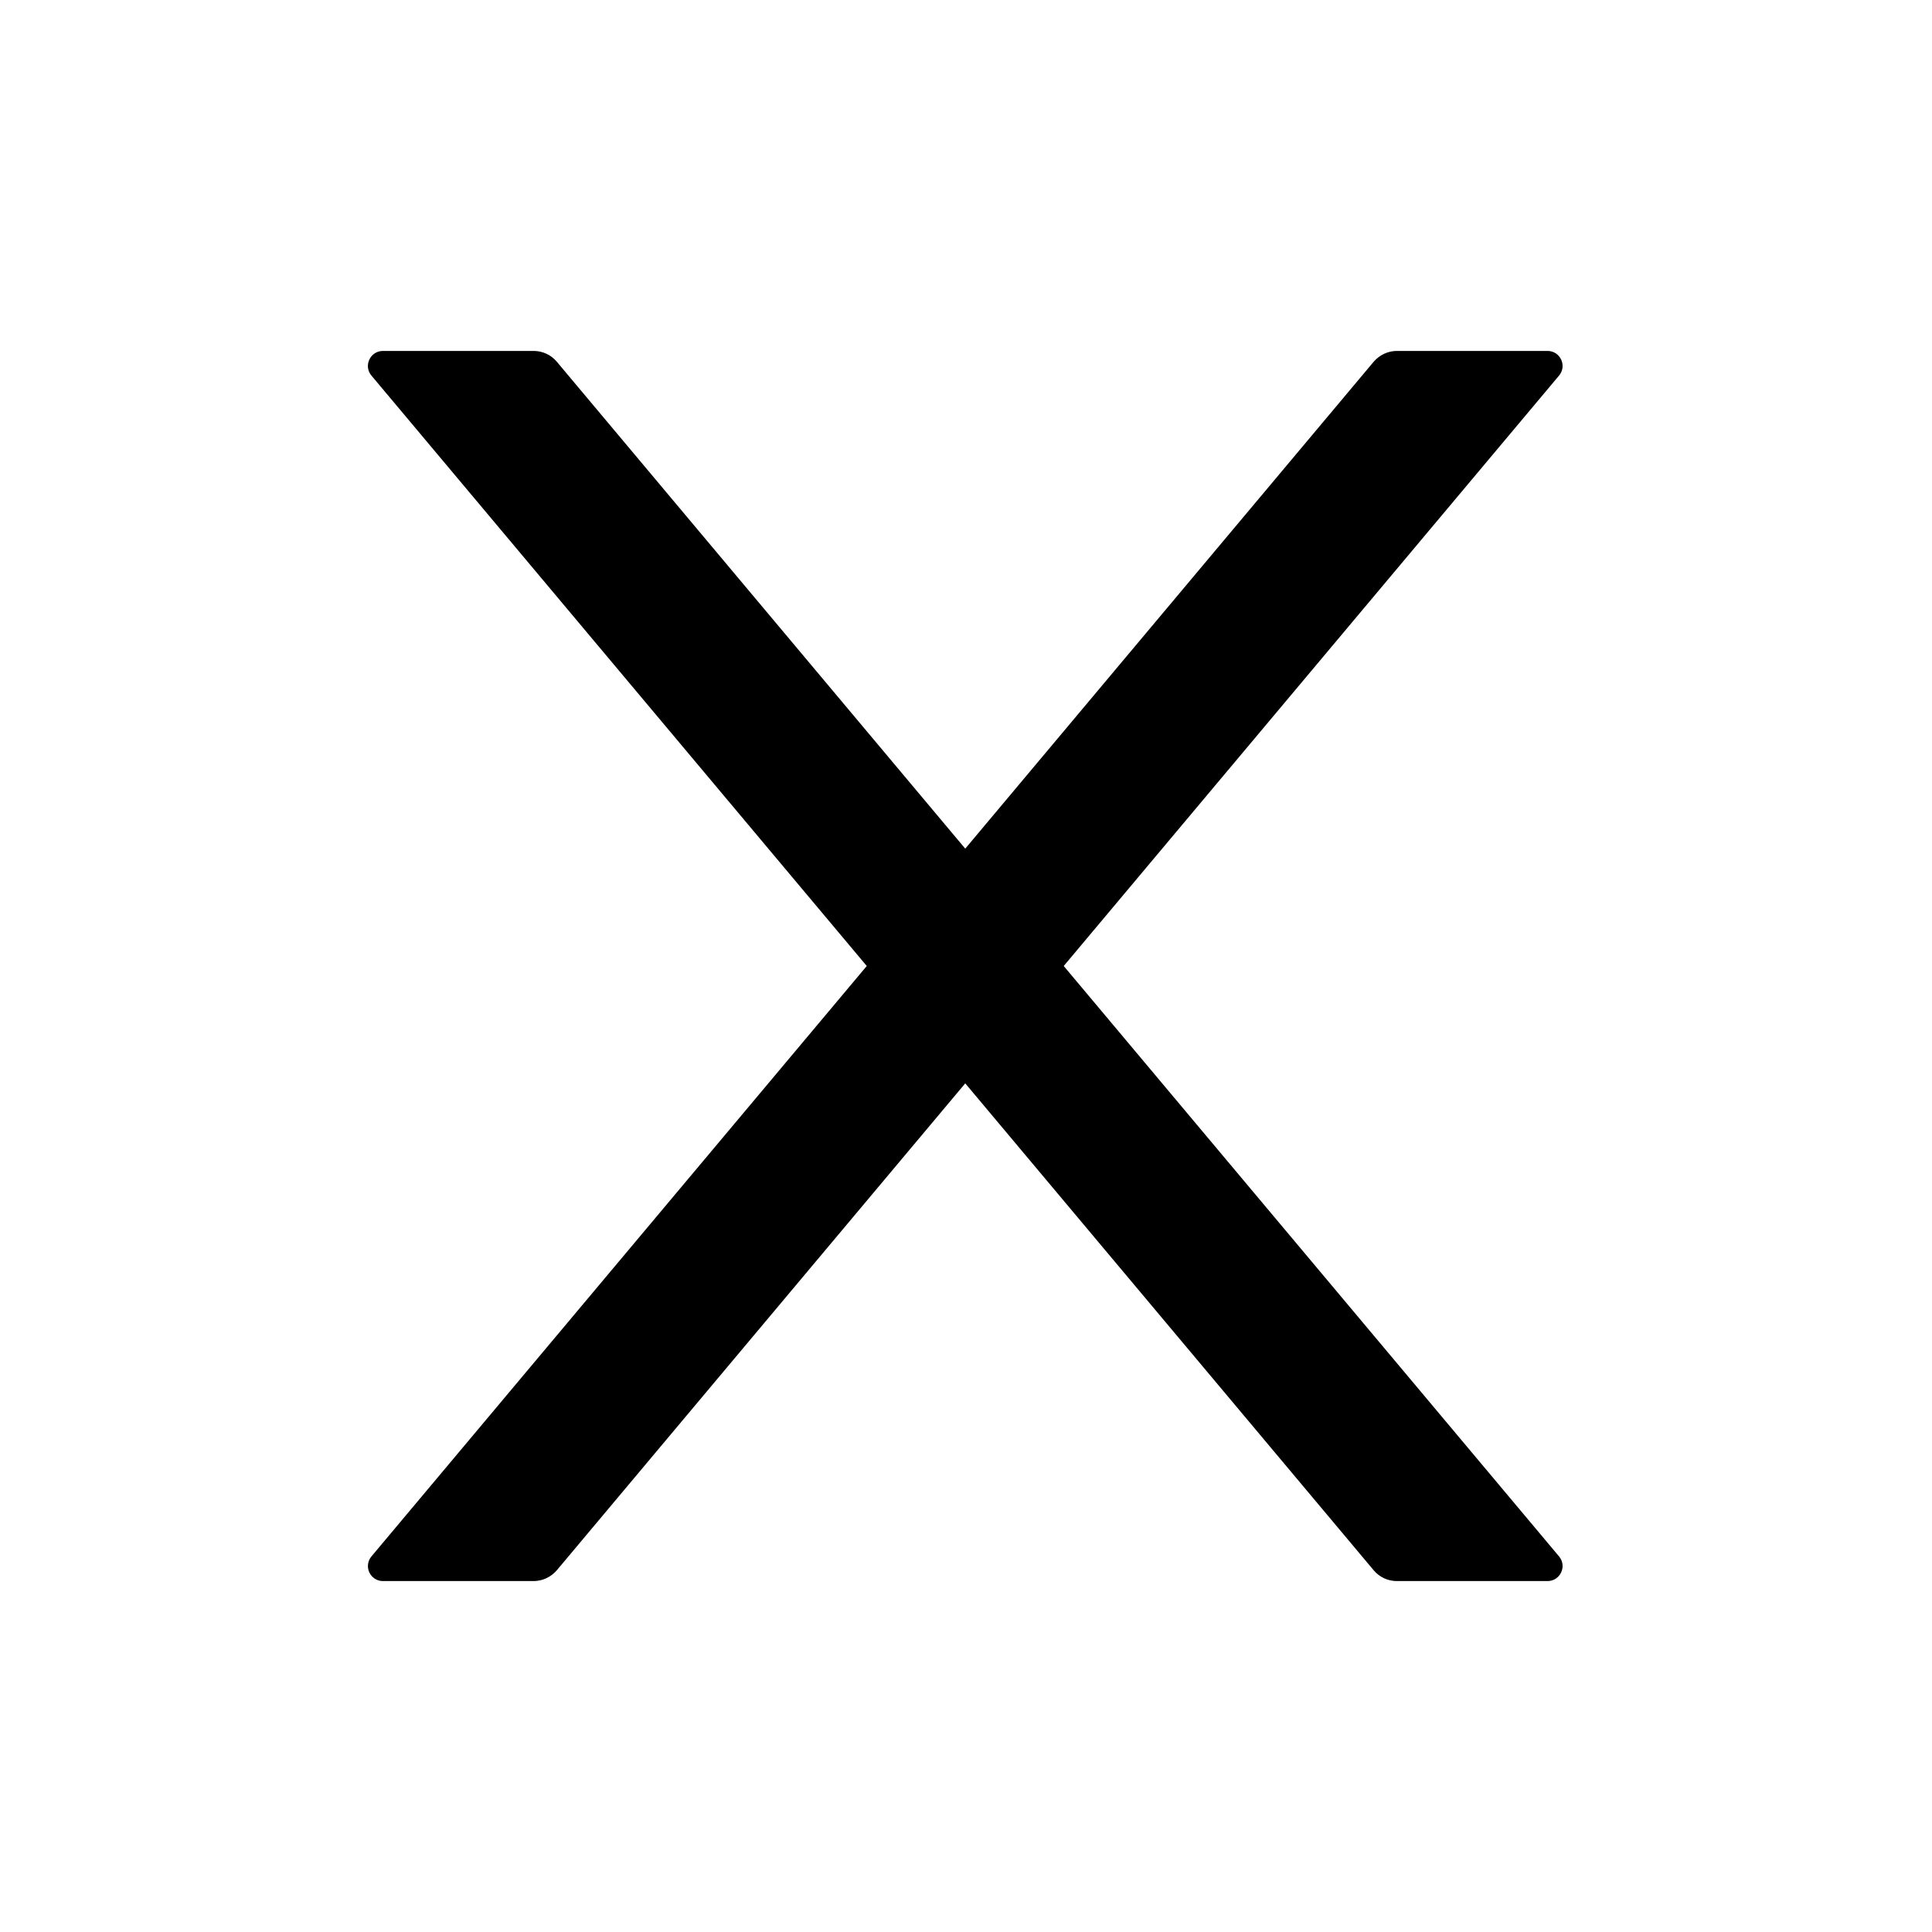
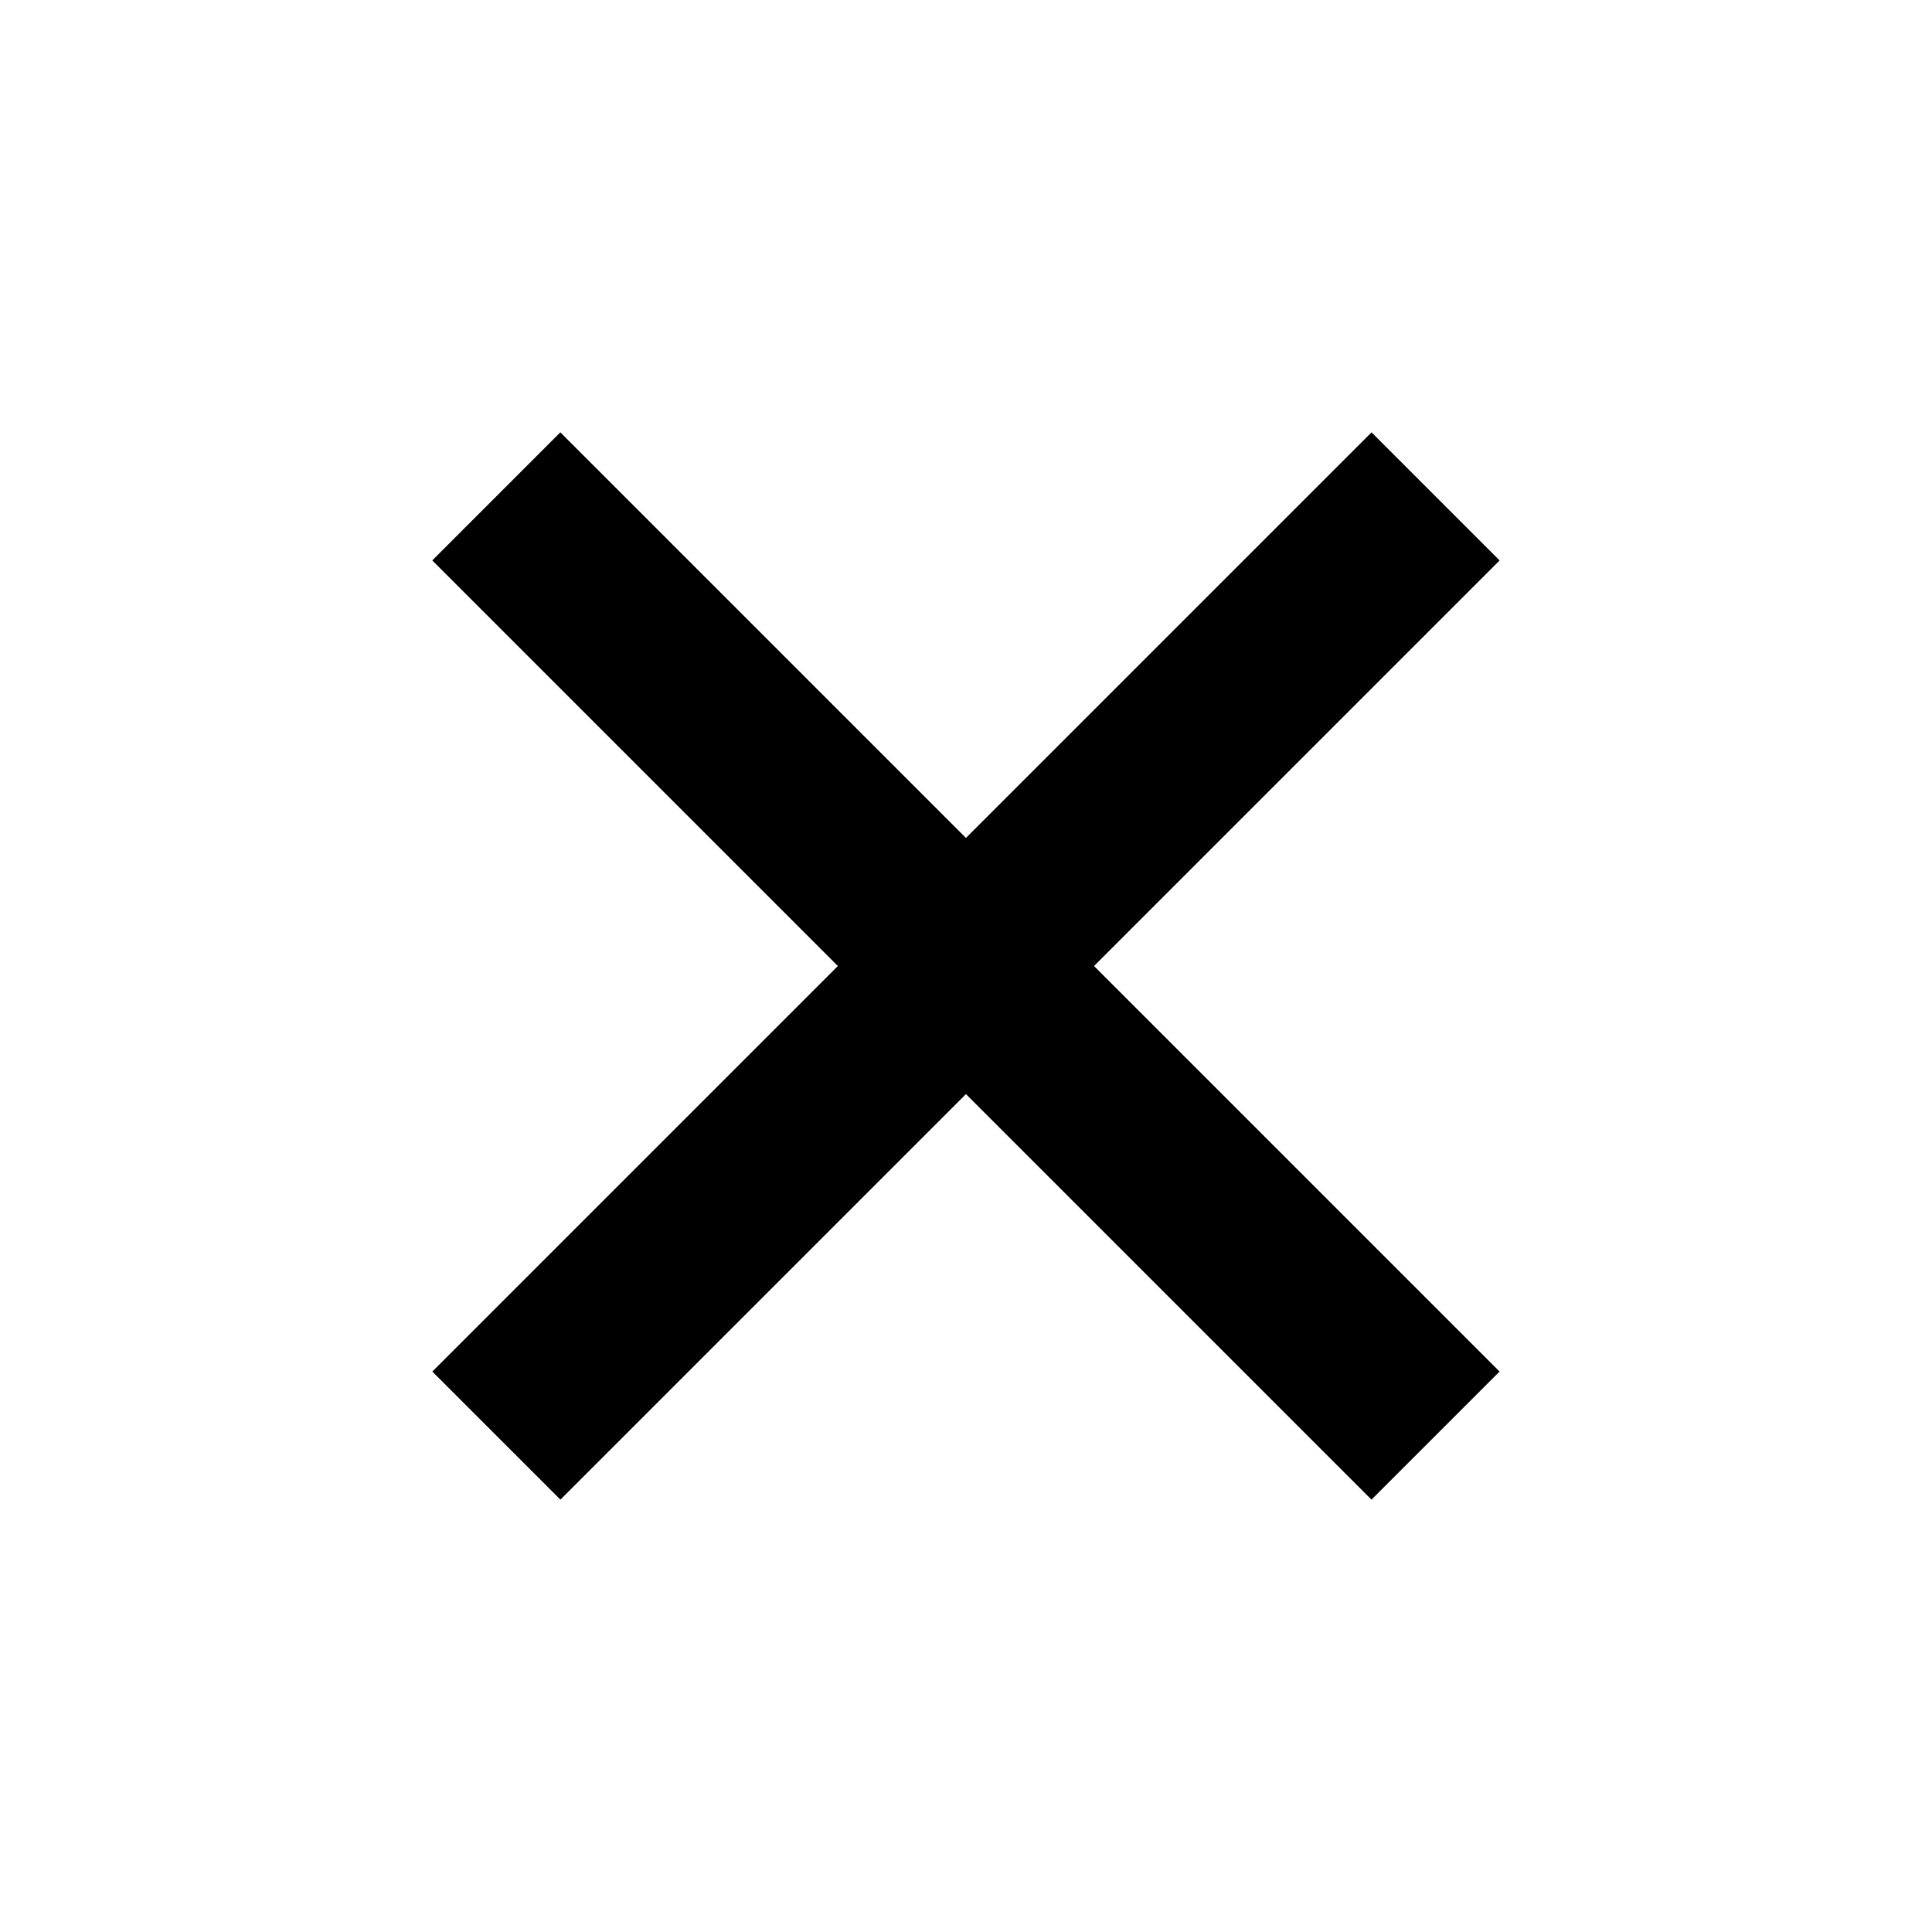
- <svg xmlns="http://www.w3.org/2000/svg" stroke="currentColor" fill="currentColor" stroke-width="0" viewBox="0 0 1024 1024" height="1em" width="1em">
-   <path d="M563.8 512l262.5-312.9c4.4-5.2.7-13.1-6.1-13.1h-79.8c-4.7 0-9.2 2.1-12.3 5.7L511.6 449.8 295.1 191.7c-3-3.6-7.5-5.7-12.3-5.7H203c-6.8 0-10.5 7.9-6.1 13.1L459.4 512 196.9 824.9A7.95 7.95 0 0 0 203 838h79.8c4.7 0 9.2-2.1 12.3-5.7l216.5-258.1 216.5 258.1c3 3.6 7.5 5.7 12.3 5.7h79.8c6.8 0 10.5-7.9 6.1-13.1L563.8 512z">
-   </path>
+ <svg xmlns="http://www.w3.org/2000/svg" width="32" height="32" viewBox="0 0 32 32" fill="none">
+   <rect x="7.16" y="9.282" width="3" height="22" transform="rotate(-45 7.16016 9.28249)" fill="black" />
+   <rect x="22.717" y="7.161" width="3" height="22" transform="rotate(45 22.7168 7.16117)" fill="black" />
</svg>
